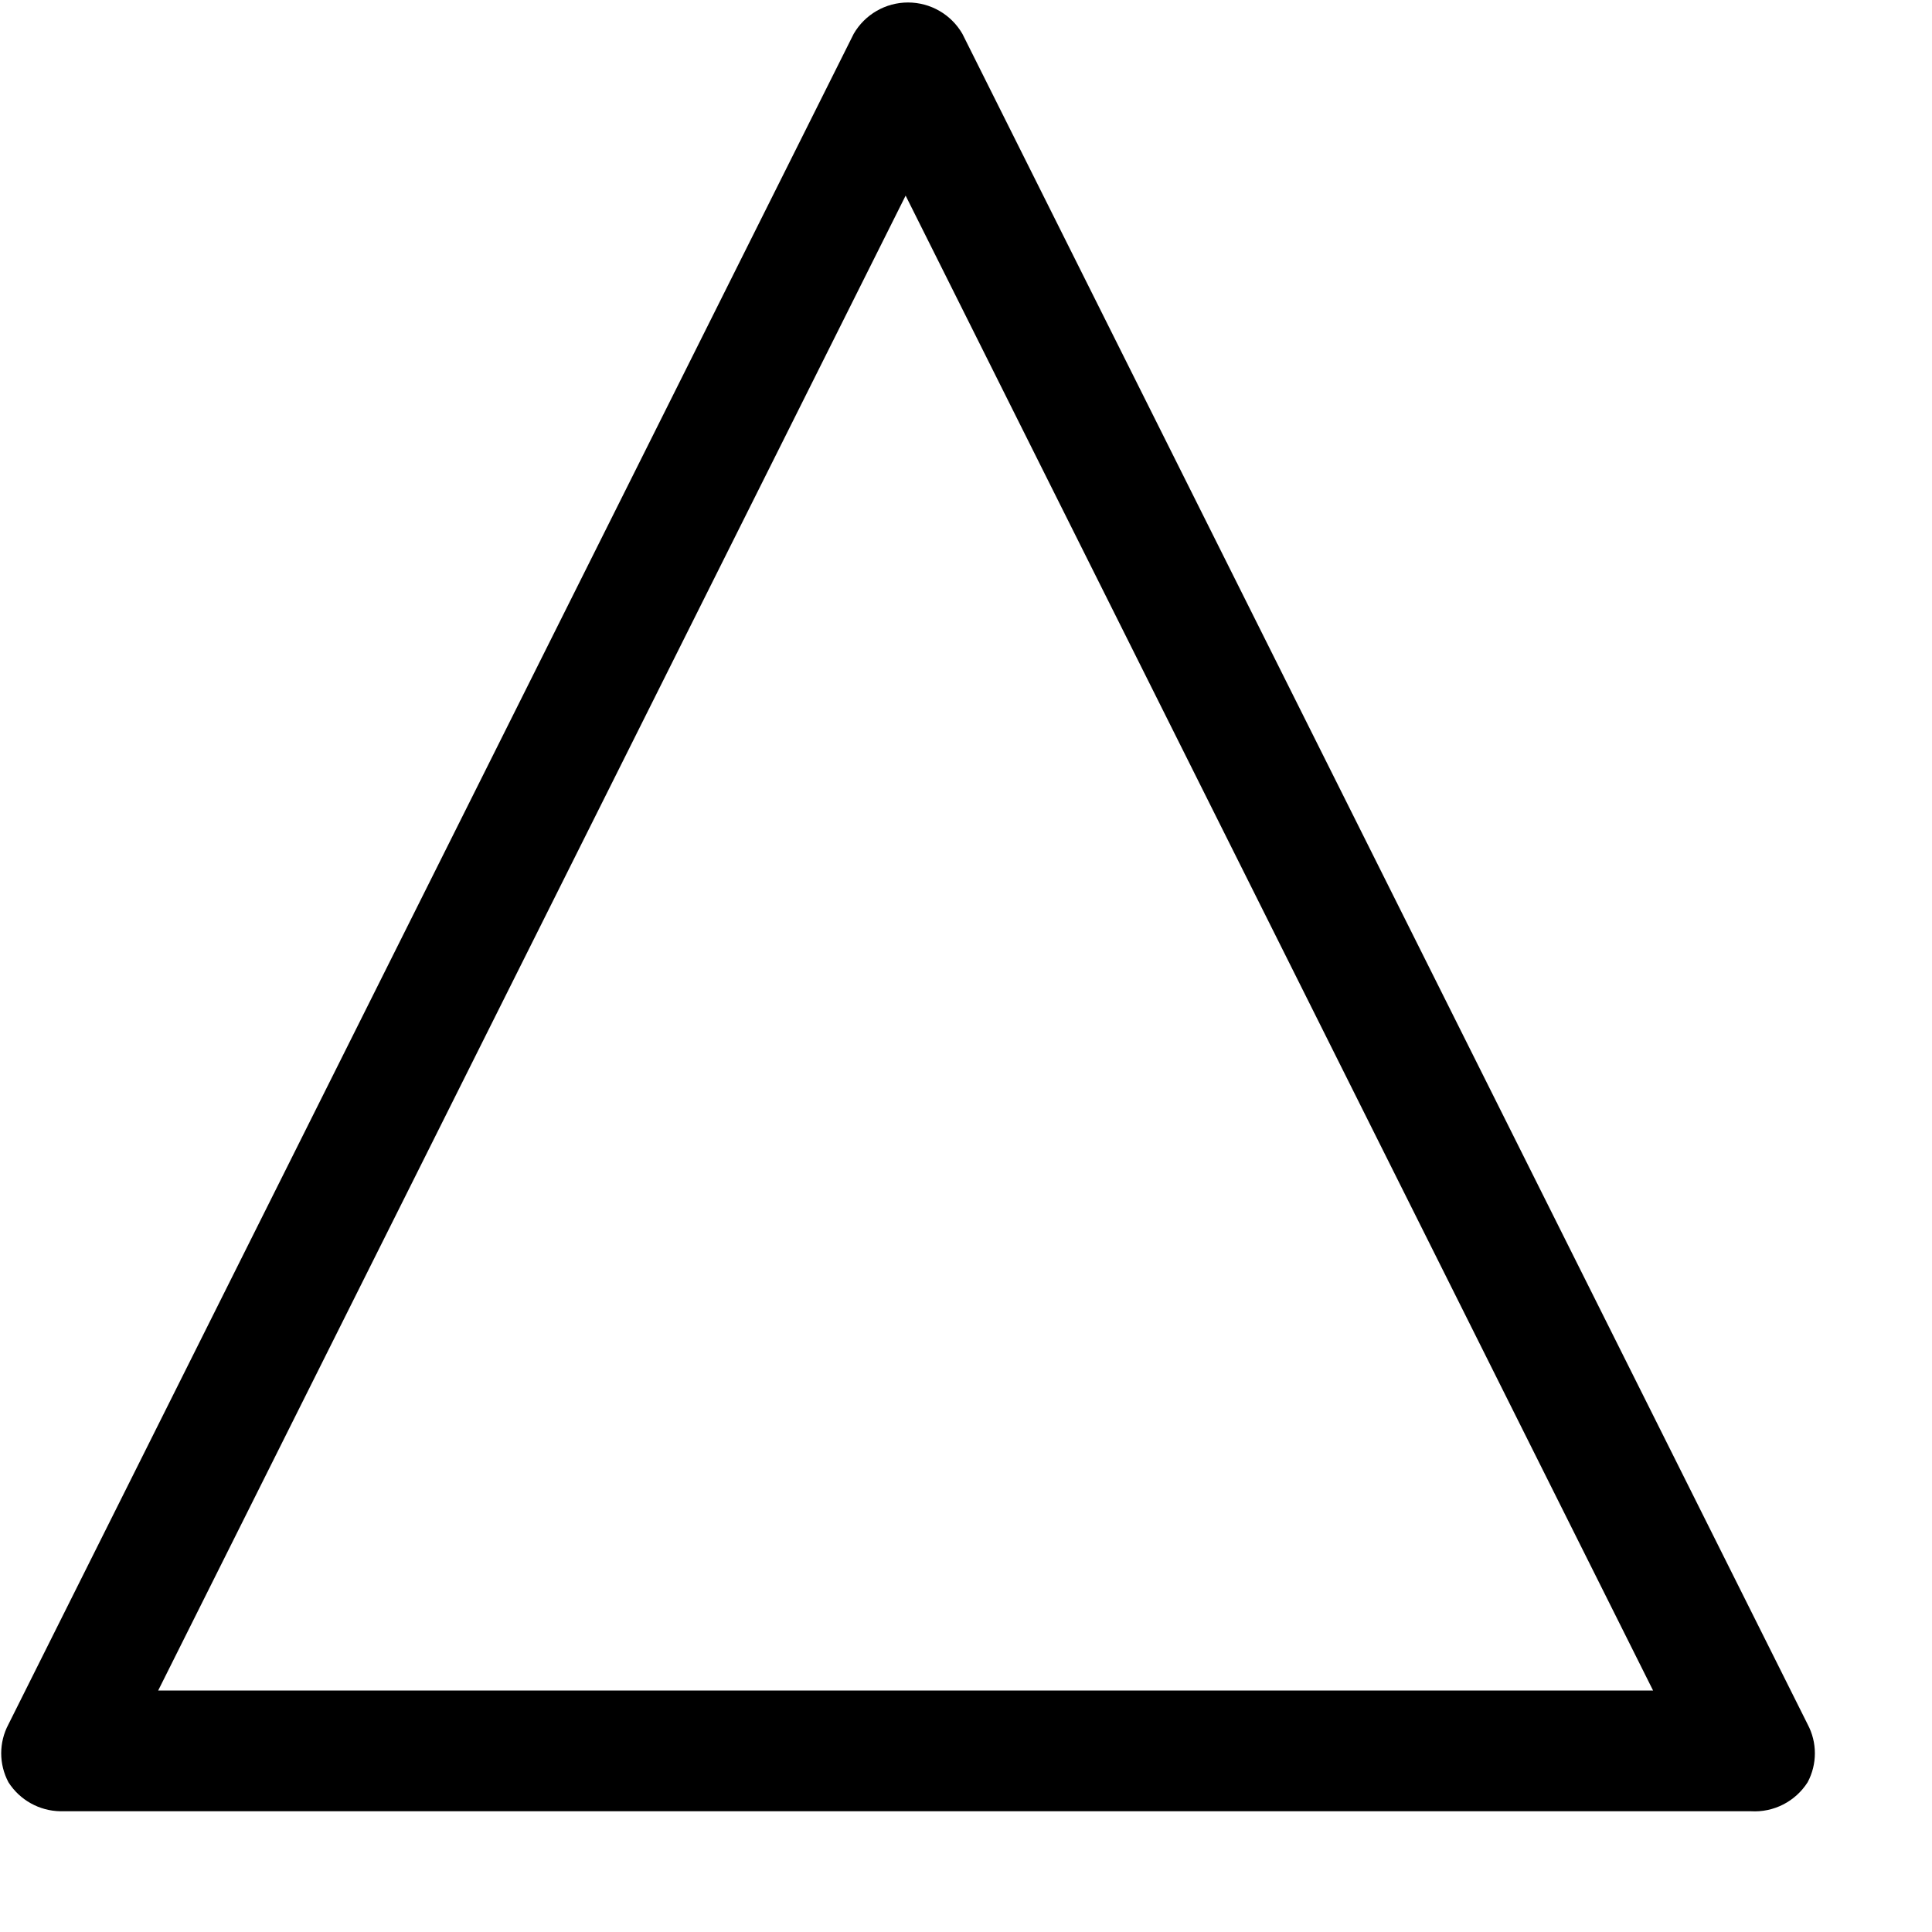
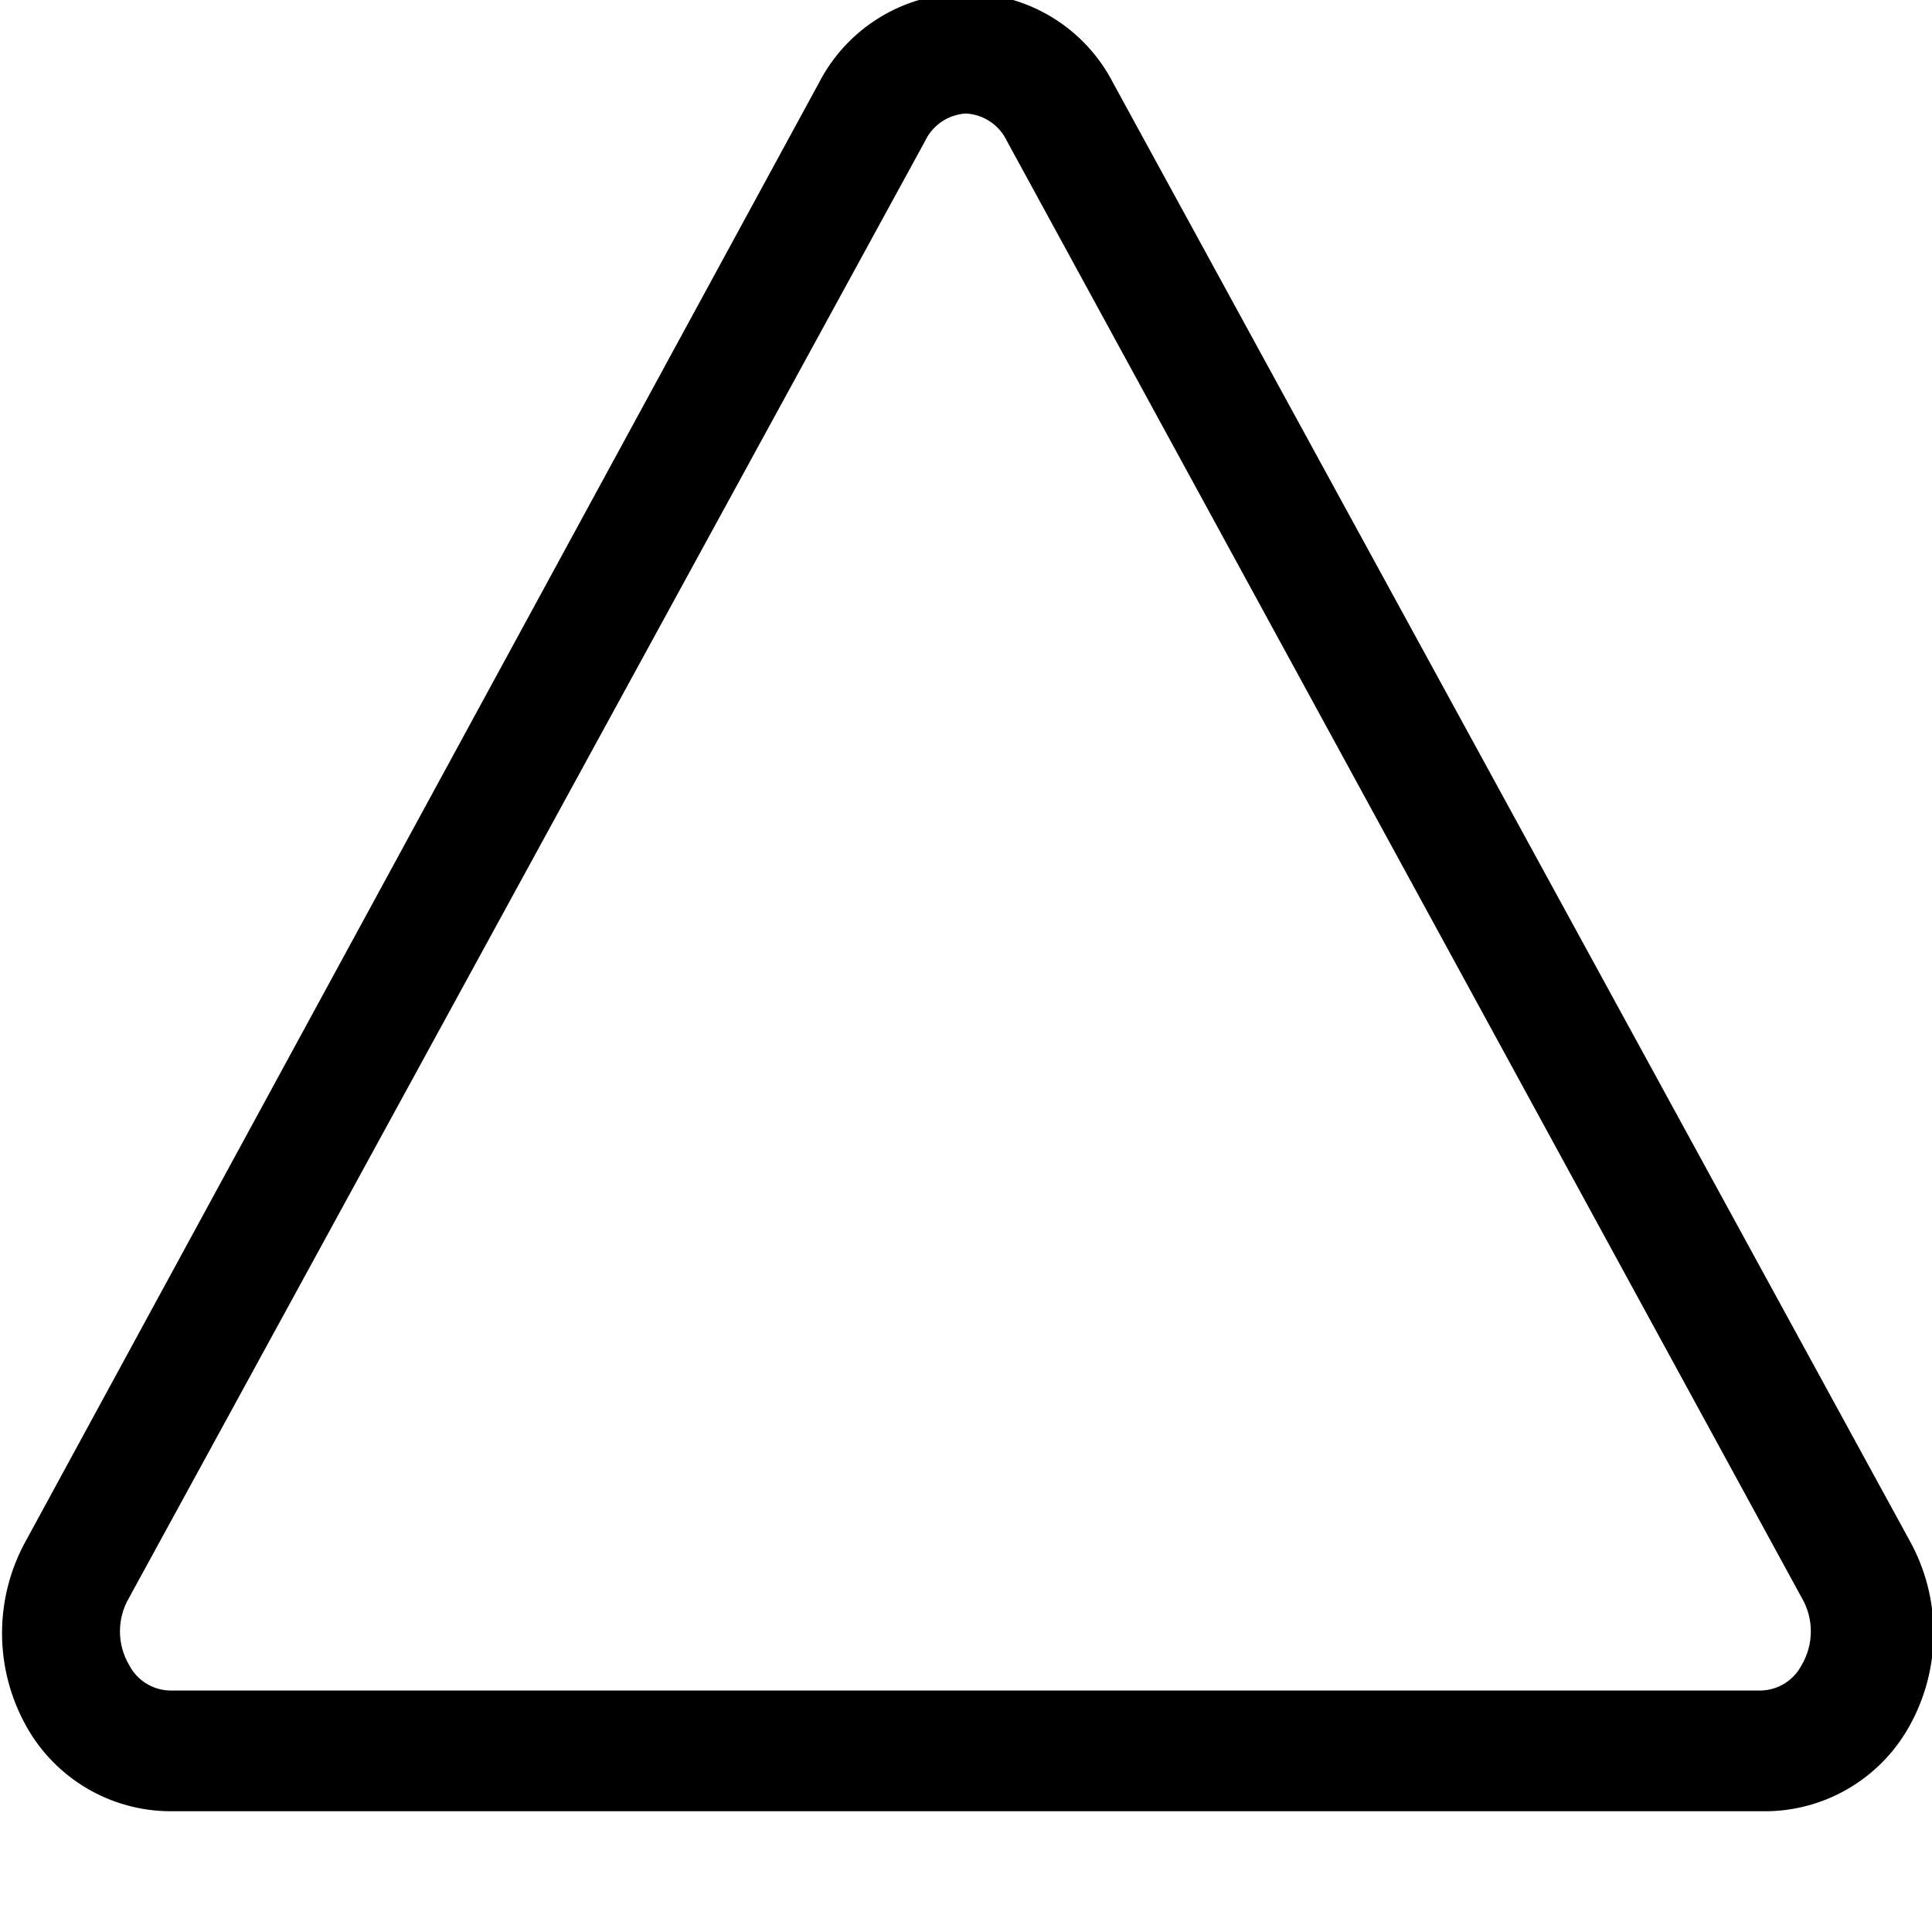
<svg xmlns="http://www.w3.org/2000/svg" viewBox="0 0 16 16">
-   <path d="M14.5,15H.5a.52.52,0,0,1-.43-.24.51.51,0,0,1,0-.48l7-14a.52.52,0,0,1,.9,0l7,14a.51.51,0,0,1,0,.48A.52.52,0,0,1,14.5,15ZM1.31,14H13.69L7.5,1.62Z" />
+   <path d="M14.59,15H1.41a1.37,1.37,0,0,1-1.19-.7,1.58,1.58,0,0,1,0-1.55L6.78.69a1.37,1.37,0,0,1,2.44,0l6.59,12.06a1.58,1.58,0,0,1,0,1.55A1.37,1.37,0,0,1,14.59,15ZM8,.94a.4.4,0,0,0-.34.23L1.07,13.23a.55.55,0,0,0,0,.56.39.39,0,0,0,.33.21H14.59a.39.39,0,0,0,.33-.21.55.55,0,0,0,0-.56L8.34,1.17A.4.4,0,0,0,8,.94Z" />
</svg>
